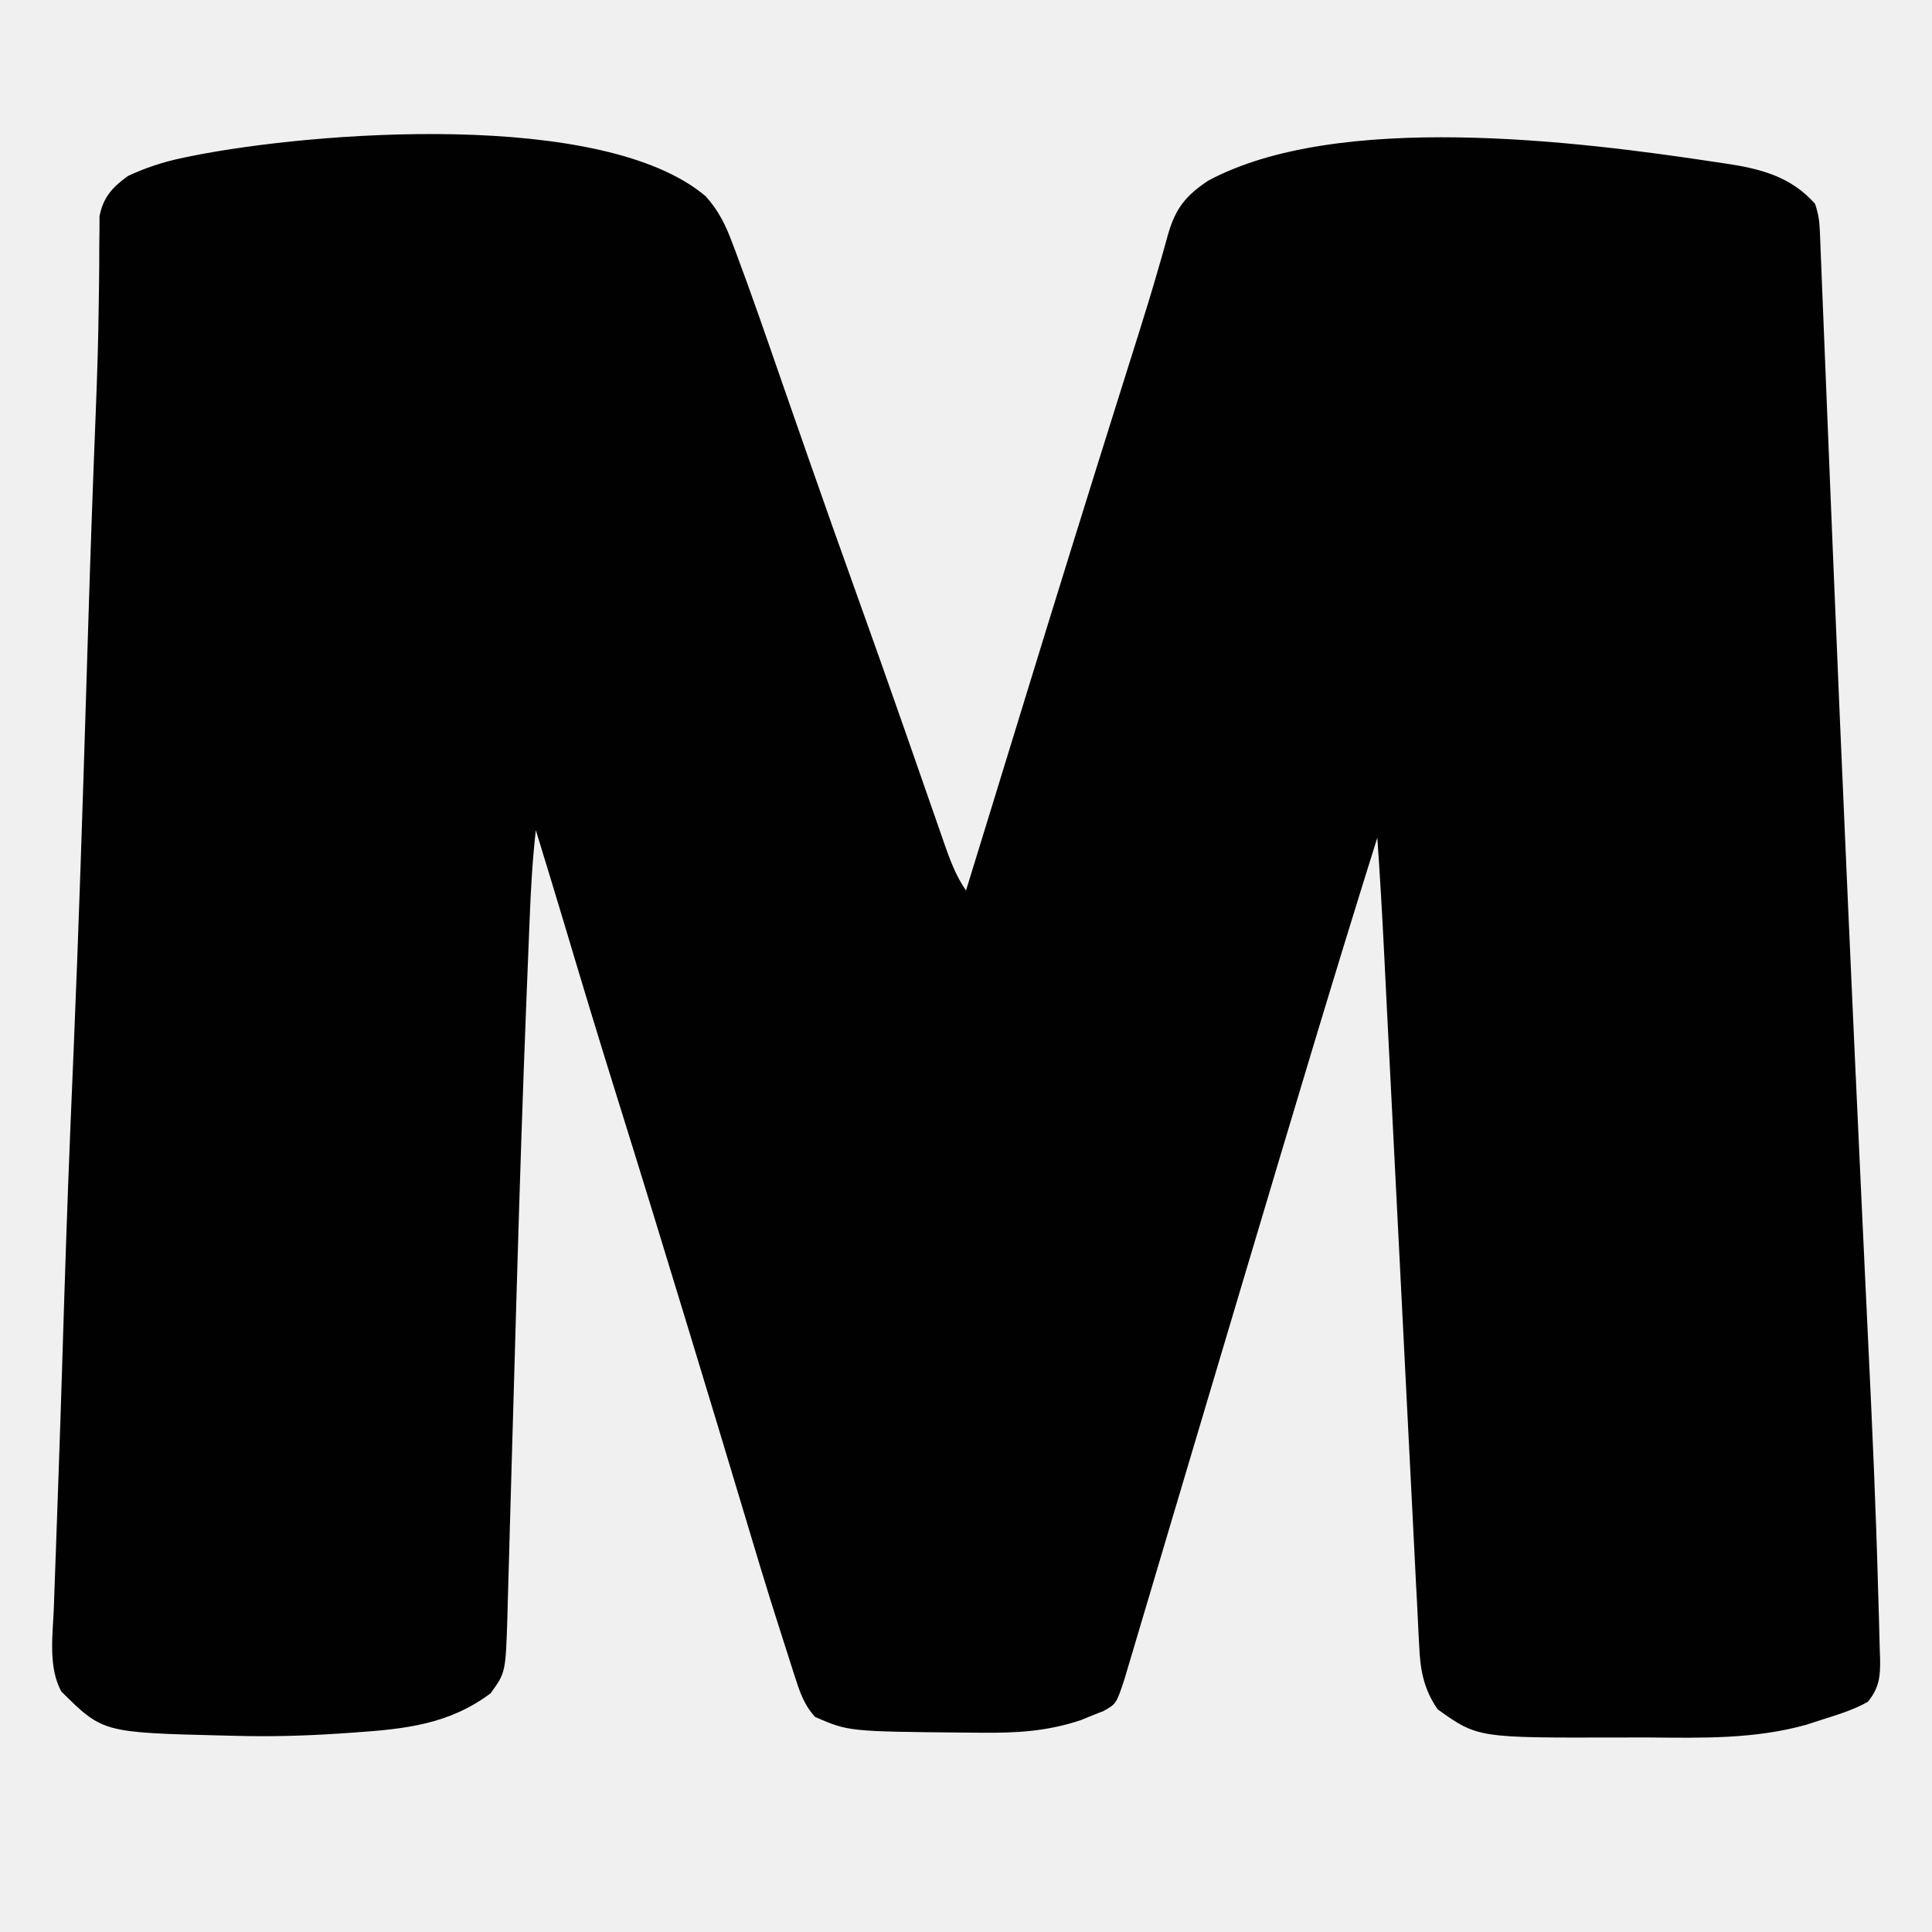
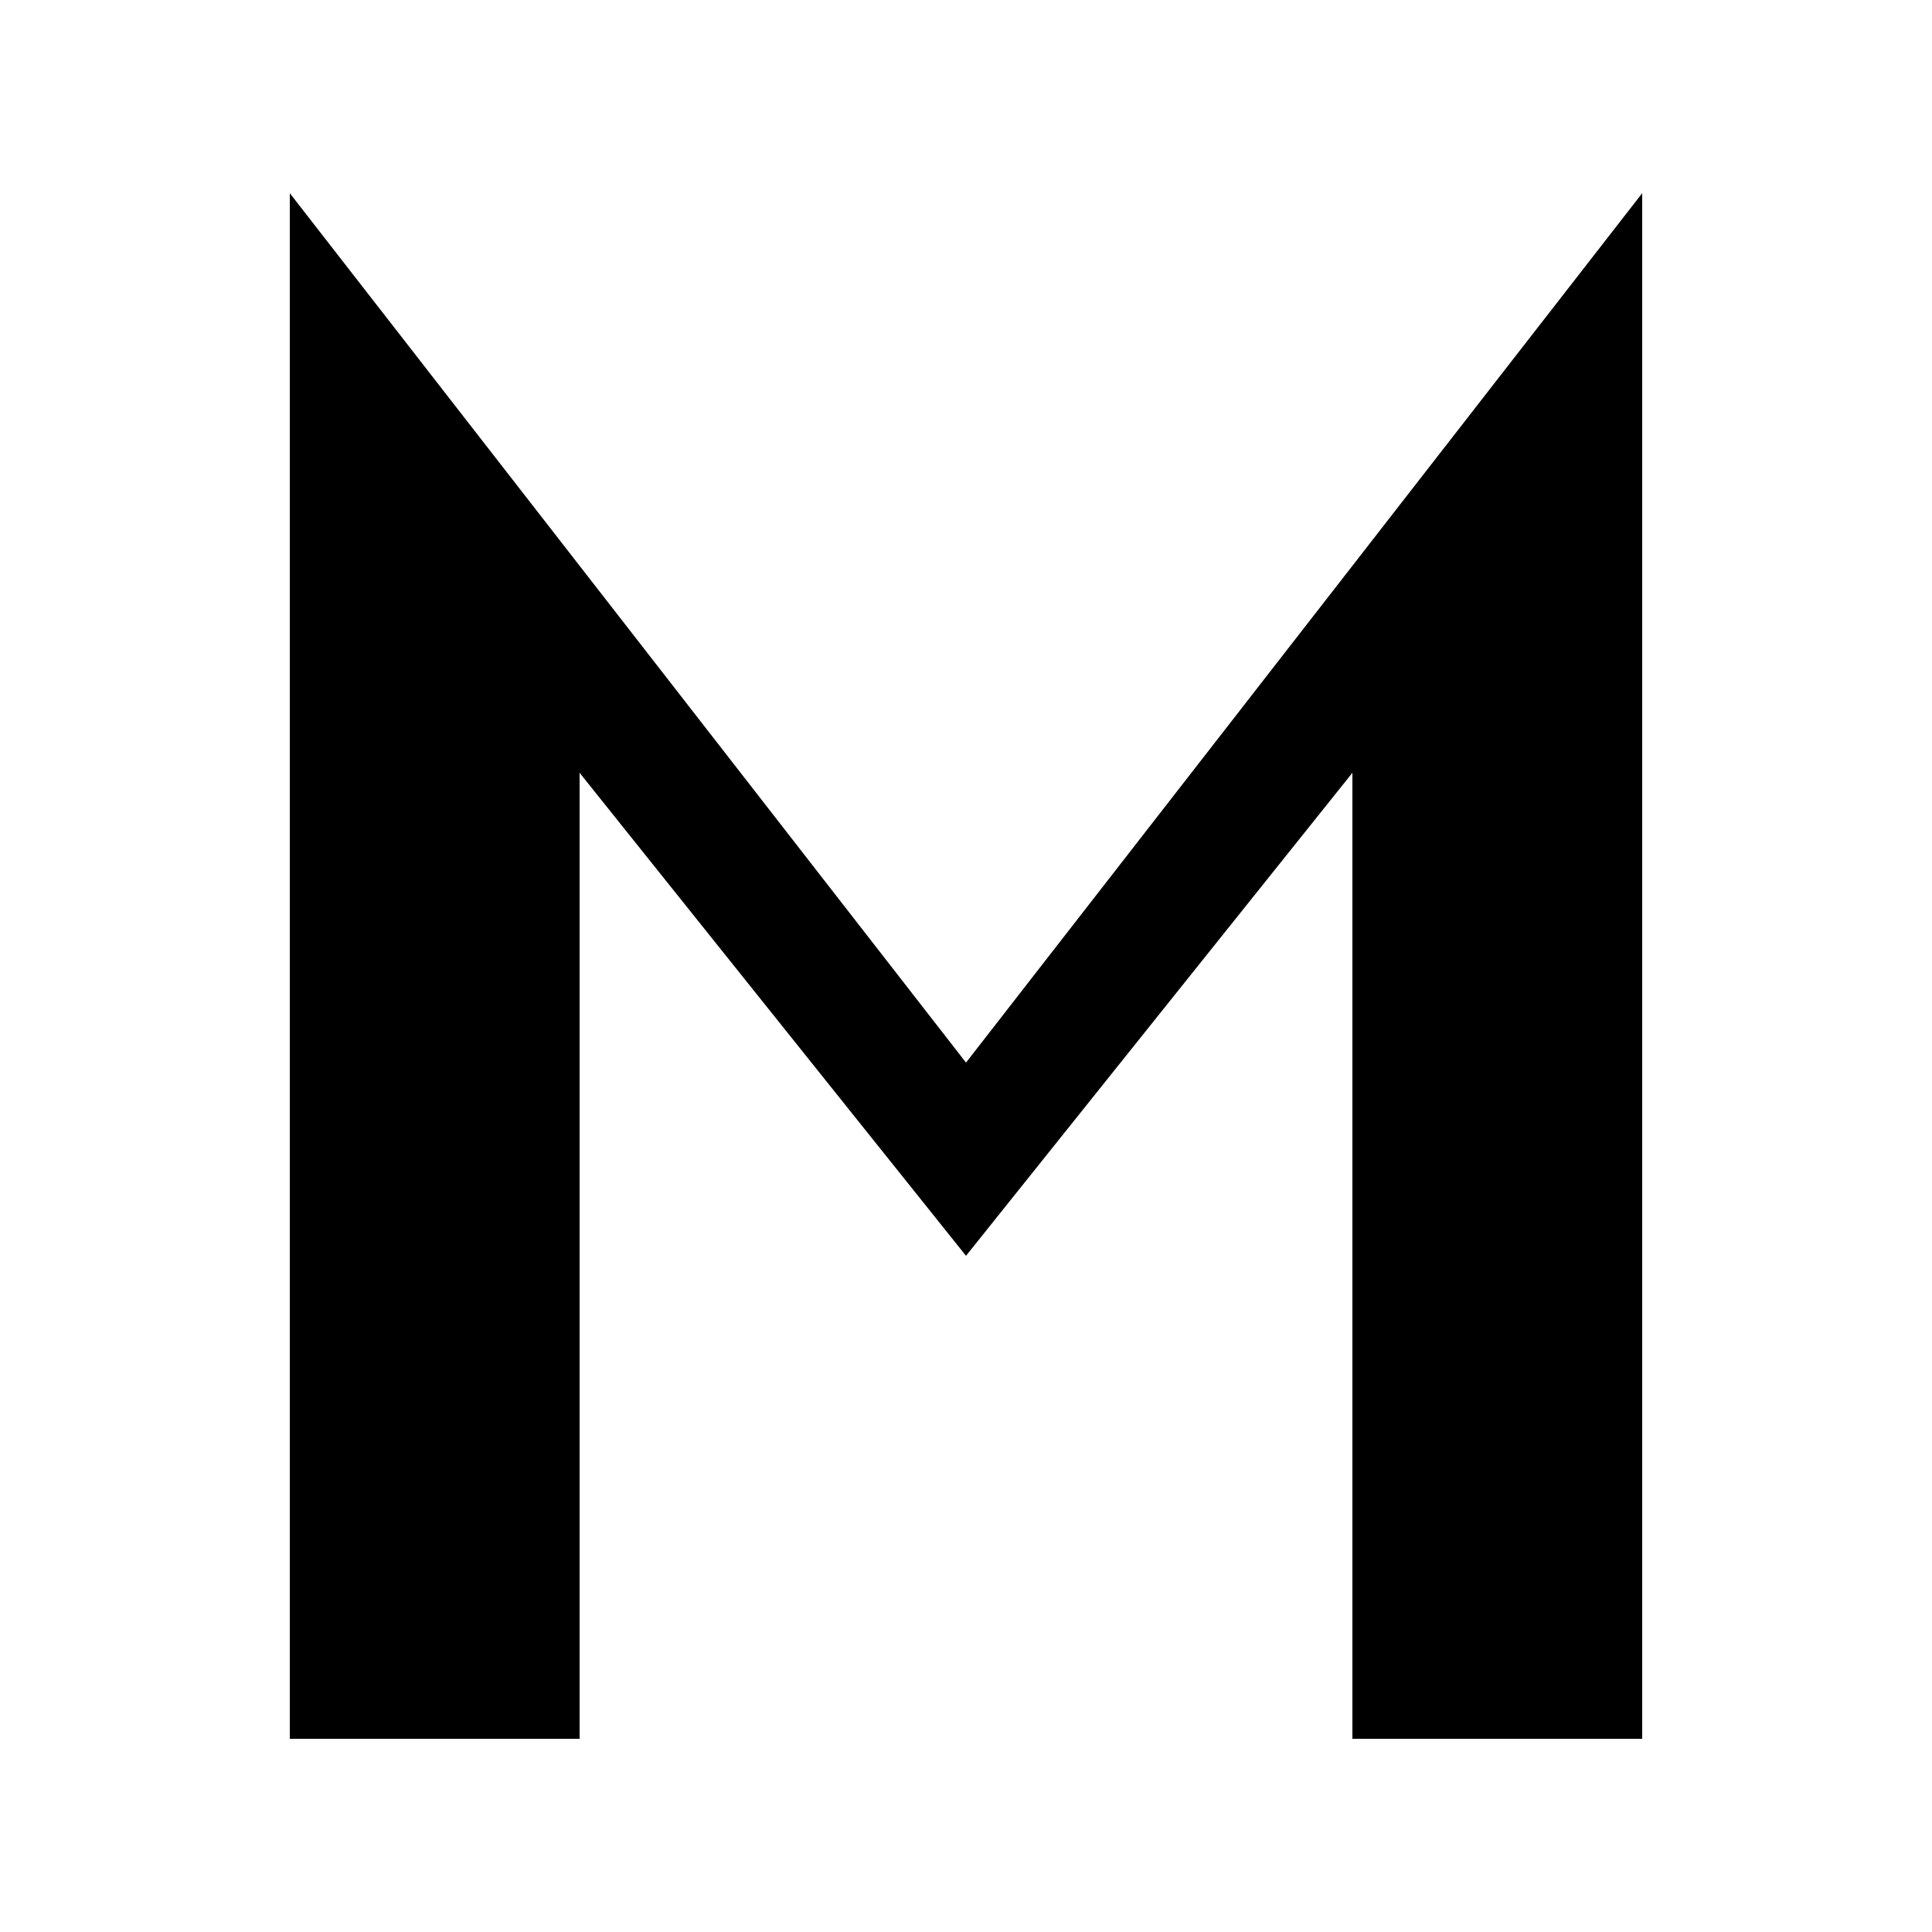
- <svg xmlns="http://www.w3.org/2000/svg" version="1.1" width="512" height="512">
-   <path d="M0 0 C3.459 3.815 5.357 7.757 7.125 12.531 C7.418 13.304 7.711 14.076 8.013 14.871 C12.32 26.351 16.297 37.953 20.317 49.535 C22.187 54.917 24.065 60.295 25.943 65.674 C26.413 67.021 26.883 68.368 27.353 69.715 C31.674 82.099 36.062 94.457 40.496 106.801 C44.394 117.651 48.239 128.518 52.039 139.402 C52.912 141.899 53.785 144.395 54.658 146.891 C56.359 151.758 58.054 156.628 59.745 161.5 C60.522 163.725 61.3 165.95 62.078 168.176 C62.607 169.709 62.607 169.709 63.146 171.272 C64.737 175.806 66.253 180.009 69 184 C69.42 182.636 69.42 182.636 69.848 181.245 C70.037 180.63 70.226 180.015 70.421 179.381 C70.859 177.957 71.298 176.533 71.736 175.108 C73.033 170.891 74.331 166.675 75.629 162.458 C78.326 153.698 81.02 144.938 83.706 136.175 C92.388 107.845 101.184 79.554 110.074 51.29 C110.724 49.224 111.373 47.159 112.022 45.093 C112.854 42.444 113.689 39.795 114.526 37.147 C116.418 31.146 118.266 25.138 120 19.088 C120.308 18.025 120.616 16.963 120.934 15.867 C121.496 13.917 122.045 11.962 122.578 10.003 C124.54 3.226 127.237 -0.158 133.188 -4.125 C167.489 -22.519 230.767 -14.674 268 -9 C269.192 -8.826 269.192 -8.826 270.408 -8.648 C279.636 -7.258 287.605 -5.204 294 2 C294.888 4.665 295.166 6.405 295.276 9.156 C295.313 10.006 295.349 10.857 295.386 11.733 C295.421 12.667 295.457 13.601 295.493 14.563 C295.534 15.555 295.575 16.547 295.617 17.569 C295.754 20.902 295.885 24.236 296.016 27.57 C296.112 29.945 296.209 32.319 296.306 34.694 C296.515 39.81 296.722 44.927 296.926 50.043 C297.252 58.203 297.585 66.362 297.92 74.521 C297.948 75.207 297.976 75.893 298.005 76.6 C298.149 80.092 298.292 83.585 298.436 87.077 C298.552 89.912 298.668 92.746 298.784 95.581 C299.92 123.298 301.115 151.013 302.346 178.726 C302.5 182.196 302.654 185.666 302.807 189.135 C303.911 214.07 305.04 239.003 306.216 263.935 C306.39 267.641 306.564 271.346 306.737 275.052 C306.822 276.869 306.822 276.869 306.909 278.723 C307.023 281.149 307.136 283.574 307.25 286 C307.521 291.781 307.794 297.562 308.074 303.343 C309.151 325.618 310.147 347.895 310.742 370.189 C310.799 372.267 310.861 374.345 310.928 376.423 C311.019 379.283 311.089 382.142 311.153 385.001 C311.184 385.844 311.214 386.686 311.245 387.553 C311.323 392.213 311.066 395.23 308 399 C303.925 401.313 299.443 402.56 295 404 C293.884 404.362 292.768 404.724 291.618 405.098 C277.877 408.913 264.122 408.57 249.952 408.45 C247.268 408.434 244.585 408.444 241.901 408.453 C204.625 408.56 204.625 408.56 194 401 C190.337 395.738 189.355 390.523 189.108 384.242 C189.06 383.397 189.013 382.551 188.964 381.68 C188.81 378.866 188.681 376.051 188.552 373.236 C188.446 371.21 188.339 369.184 188.23 367.158 C187.939 361.666 187.671 356.174 187.406 350.682 C187.125 344.92 186.823 339.159 186.523 333.398 C185.957 322.477 185.41 311.555 184.869 300.632 C184.196 287.043 183.499 273.454 182.803 259.865 C182.091 245.98 181.382 232.094 180.688 218.207 C180.581 216.066 180.473 213.926 180.366 211.785 C180.169 207.849 179.973 203.913 179.778 199.977 C179.279 189.977 178.71 179.988 178 170 C166.321 207.196 155.205 244.567 144.057 281.926 C143.438 283.997 142.82 286.069 142.202 288.14 C137.827 302.798 133.457 317.458 129.099 332.121 C126.972 339.276 124.843 346.431 122.712 353.585 C121.166 358.779 119.622 363.974 118.081 369.169 C117.124 372.395 116.163 375.619 115.202 378.844 C114.754 380.347 114.307 381.852 113.862 383.356 C113.252 385.419 112.637 387.48 112.021 389.541 C111.677 390.698 111.333 391.855 110.979 393.047 C108.829 399.532 108.829 399.532 105.496 401.414 C104.487 401.814 103.477 402.213 102.438 402.625 C101.446 403.03 100.455 403.435 99.434 403.852 C90.521 406.833 82.392 407.287 73 407.188 C71.07 407.175 71.07 407.175 69.102 407.161 C37.872 406.869 37.872 406.869 29 403 C26.055 399.771 24.937 396.352 23.617 392.227 C23.289 391.21 23.289 391.21 22.955 390.172 C22.489 388.723 22.027 387.272 21.568 385.82 C20.905 383.72 20.231 381.623 19.555 379.527 C16.098 368.752 12.856 357.912 9.614 347.07 C5.282 332.58 0.887 318.11 -3.517 303.642 C-4.2 301.396 -4.883 299.15 -5.567 296.904 C-11.513 277.359 -17.509 257.831 -23.603 238.332 C-28.18 223.688 -32.633 209.013 -37.011 194.309 C-39.636 185.528 -42.322 176.765 -45 168 C-45.873 175.658 -46.306 183.297 -46.613 190.996 C-46.668 192.314 -46.722 193.631 -46.778 194.989 C-46.929 198.687 -47.075 202.385 -47.22 206.083 C-47.313 208.45 -47.408 210.817 -47.503 213.184 C-48.467 237.327 -49.244 261.475 -49.95 285.627 C-50.037 288.599 -50.125 291.571 -50.213 294.543 C-50.609 307.99 -51.003 321.437 -51.372 334.884 C-51.529 340.606 -51.692 346.328 -51.86 352.05 C-51.958 355.4 -52.051 358.751 -52.139 362.102 C-52.236 365.788 -52.343 369.474 -52.453 373.159 C-52.479 374.232 -52.504 375.306 -52.531 376.411 C-53.004 391.256 -53.004 391.256 -57 396.75 C-67.977 404.983 -79.655 406.202 -93 407.125 C-94.192 407.209 -95.384 407.293 -96.612 407.38 C-106.101 408.013 -115.496 408.278 -125 408 C-125.853 407.981 -126.706 407.961 -127.585 407.941 C-159.737 407.157 -159.737 407.157 -170.711 396.309 C-174.298 389.885 -173.006 381.148 -172.73 374.055 C-172.67 372.296 -172.67 372.296 -172.608 370.502 C-172.497 367.298 -172.381 364.094 -172.262 360.89 C-172.136 357.468 -172.017 354.046 -171.898 350.624 C-171.749 346.348 -171.6 342.073 -171.448 337.797 C-171.116 328.458 -170.809 319.118 -170.523 309.777 C-169.871 288.509 -169.197 267.244 -168.312 245.984 C-168.282 245.261 -168.252 244.537 -168.221 243.792 C-167.971 237.789 -167.719 231.787 -167.467 225.785 C-166.141 194.195 -165.124 162.597 -164.153 130.994 C-163.999 125.992 -163.846 120.99 -163.691 115.988 C-163.662 115.022 -163.632 114.055 -163.601 113.059 C-163.026 94.417 -162.373 75.779 -161.622 57.144 C-161.243 47.606 -160.944 38.08 -160.832 28.535 C-160.806 26.728 -160.779 24.921 -160.752 23.114 C-160.705 19.835 -160.688 16.558 -160.693 13.279 C-160.675 11.853 -160.657 10.426 -160.637 9 C-160.634 7.783 -160.631 6.566 -160.628 5.312 C-159.687 0.35 -157.204 -2.432 -153.052 -5.386 C-148.367 -7.555 -143.803 -9.071 -138.75 -10.125 C-137.969 -10.29 -137.188 -10.454 -136.383 -10.624 C-103.83 -17.167 -27.226 -23.037 0 0 Z " fill="#010101" transform="translate(187,52)" />
+ <svg xmlns="http://www.w3.org/2000/svg" width="512" height="512" viewBox="0 0 100 100" role="img" aria-labelledby="title desc">
+   <rect width="100" height="100" fill="white" />
+   <path d="M15 90 V10 L50 55 L85 10 V90 H70 V40 L50 65 L30 40 V90 Z" fill="black" />
</svg>
